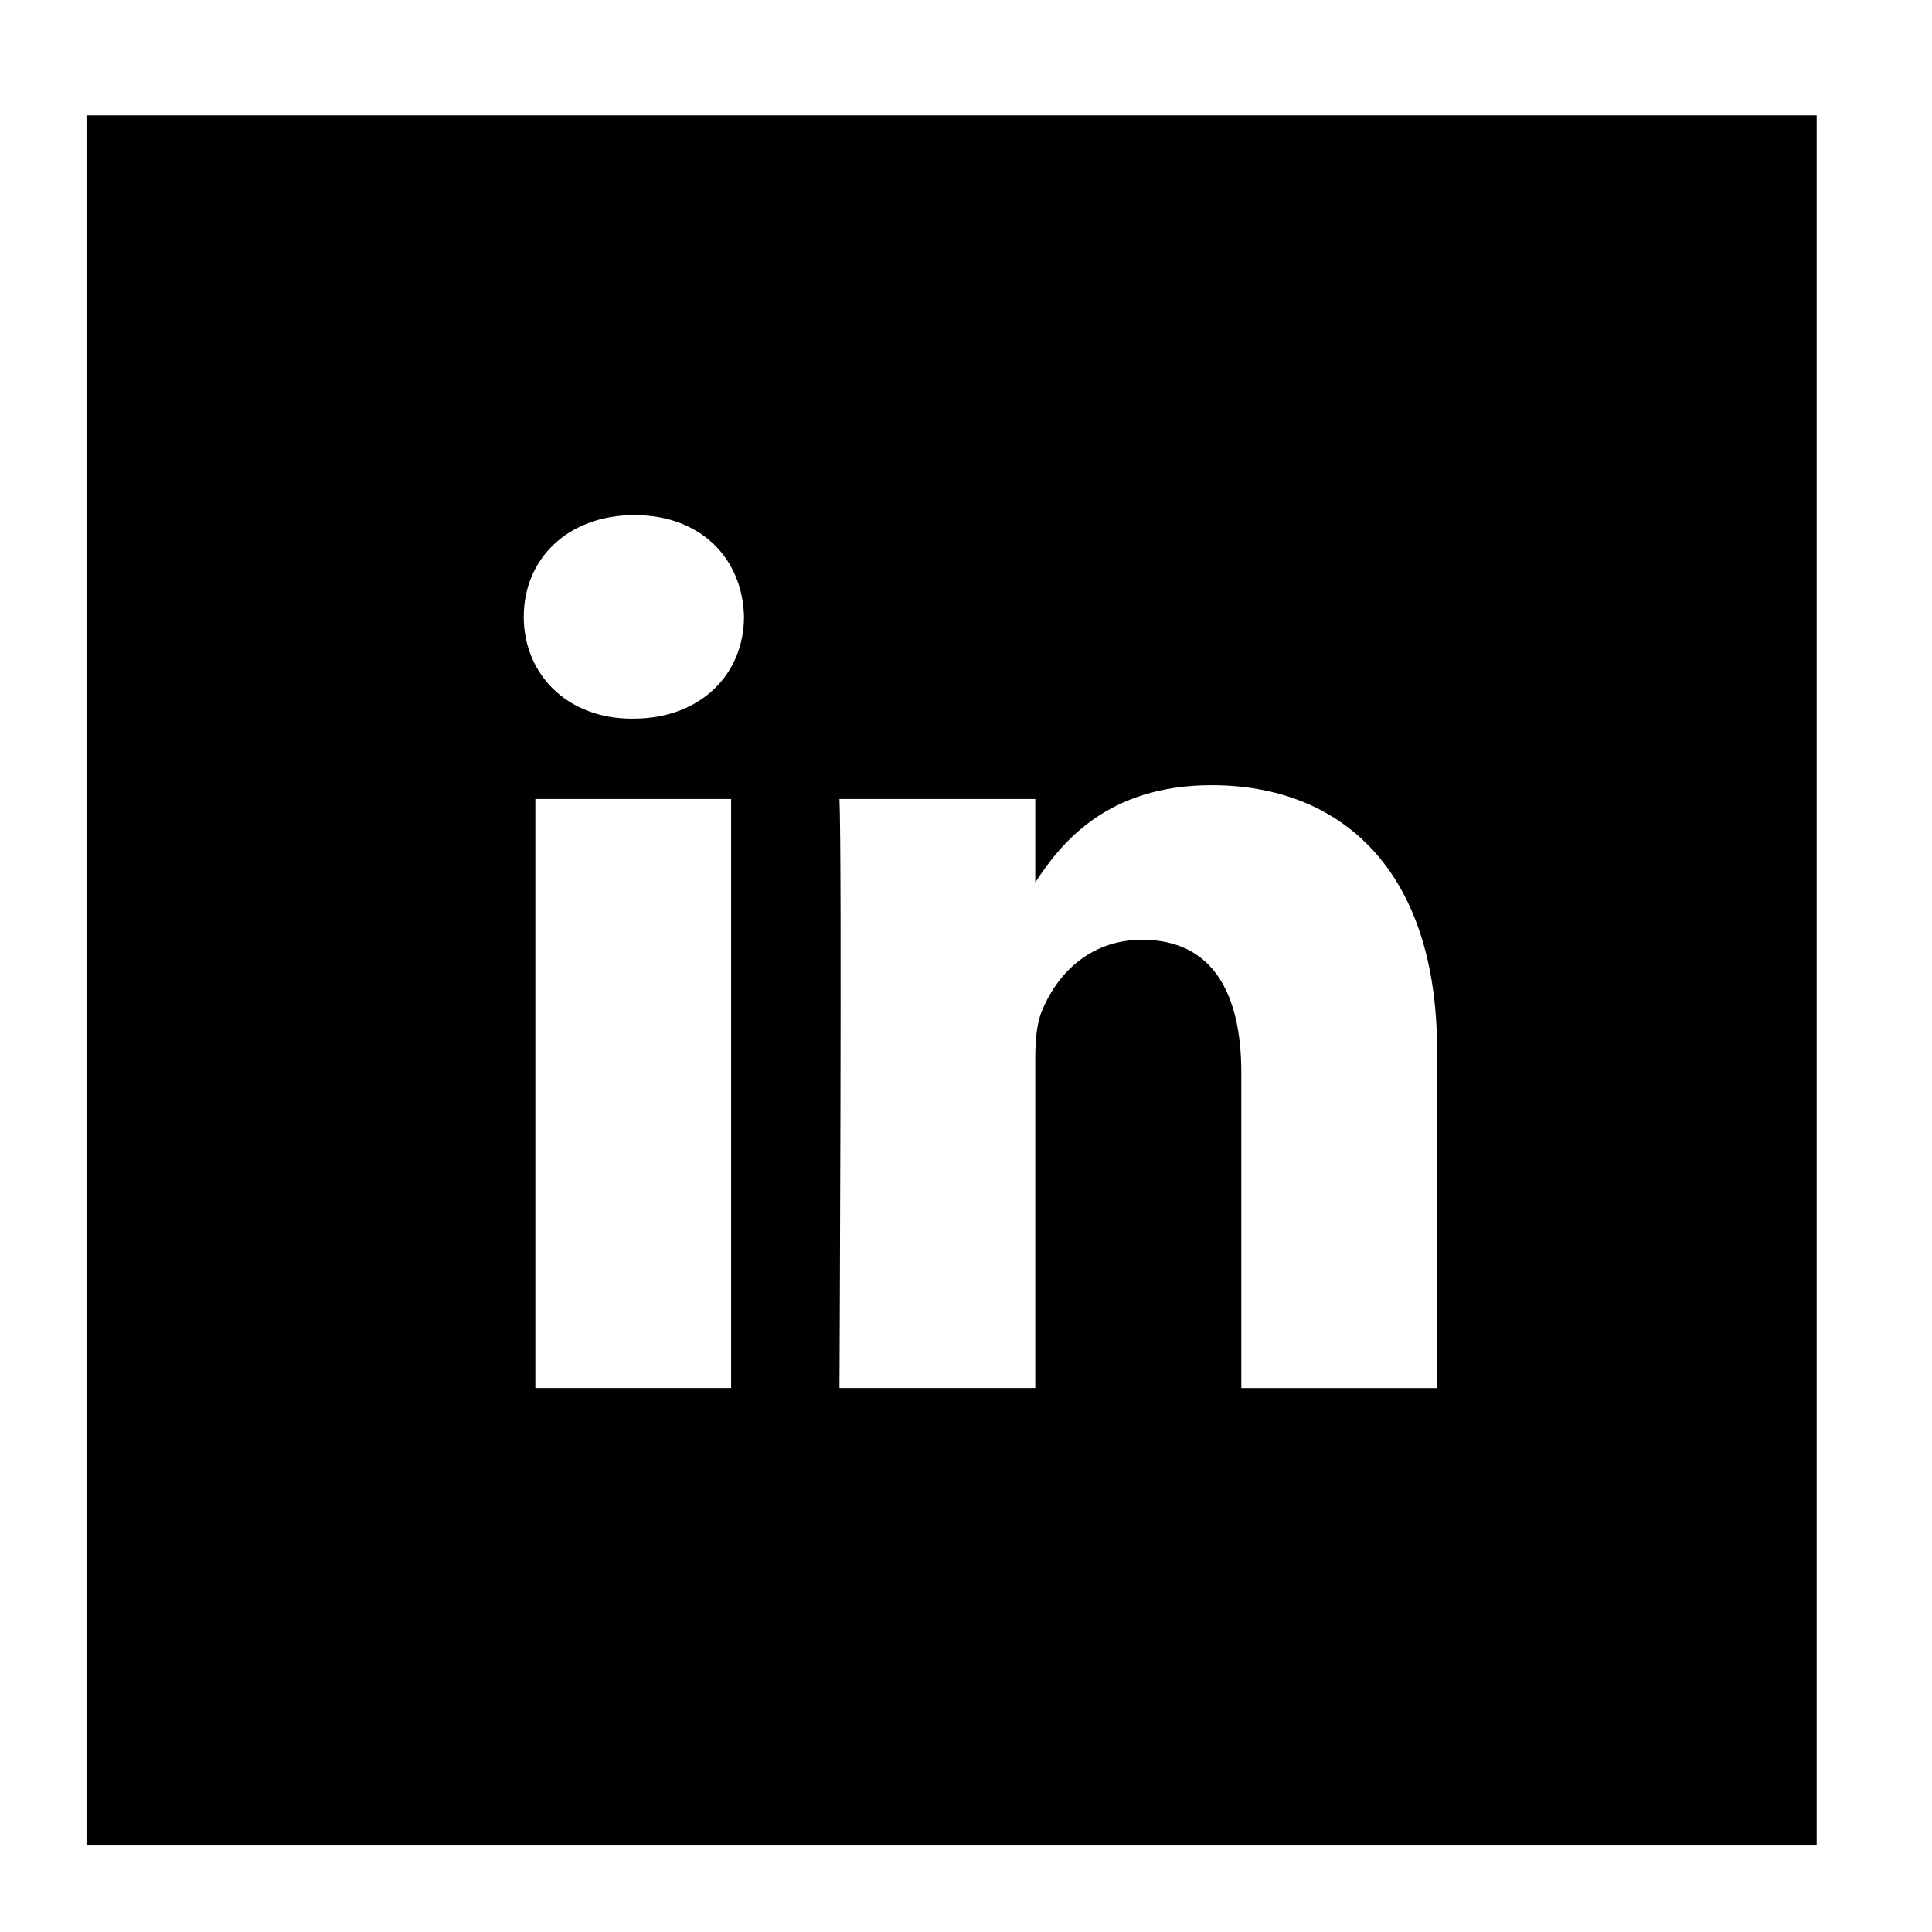
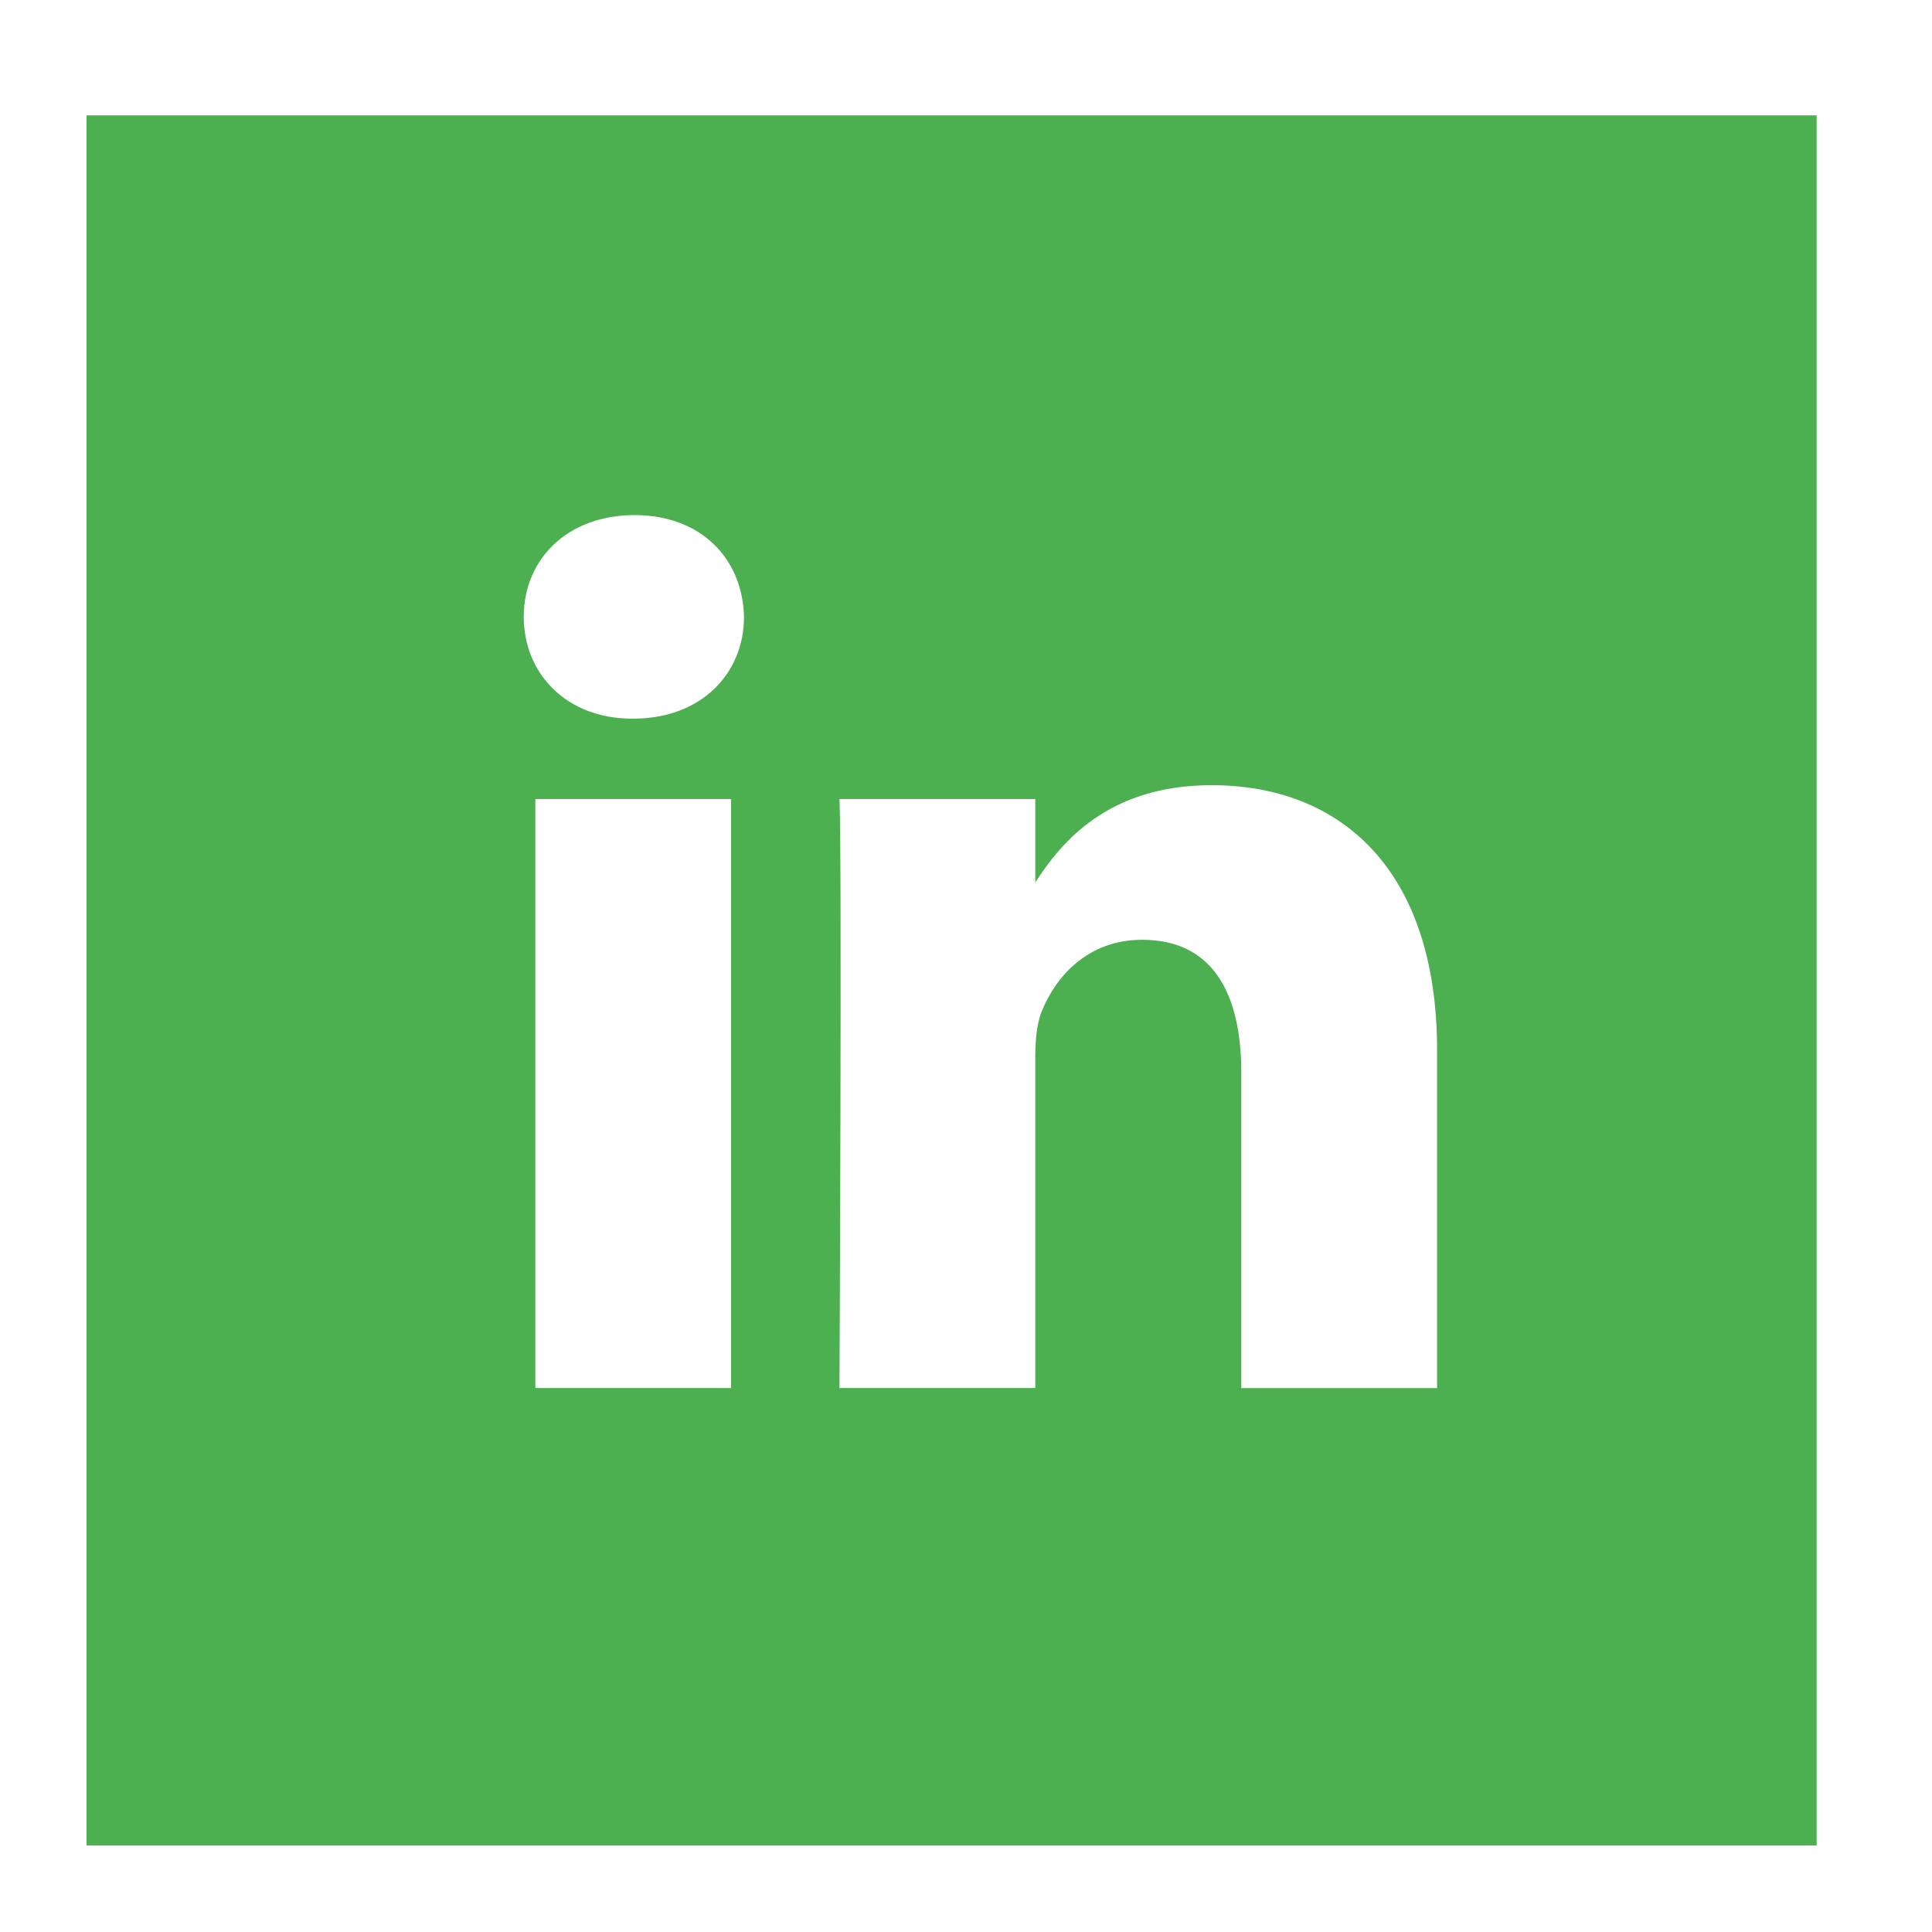
<svg xmlns="http://www.w3.org/2000/svg" height="67px" id="Layer_1" style="enable-background:new 0 0 67 67;" version="1.1" viewBox="0 0 67 67" width="67px" xml:space="preserve">
-   <path d="M49.837,48.137V36.425c0-6.275-3.35-9.195-7.816-9.195  c-3.604,0-5.219,1.983-6.119,3.374V27.71h-6.79c0.09,1.917,0,20.427,0,20.427h6.79V36.729c0-0.609,0.044-1.219,0.224-1.655  c0.49-1.22,1.607-2.483,3.482-2.483c2.458,0,3.44,1.873,3.44,4.618v10.929H49.837z M21.959,24.922c2.367,0,3.842-1.57,3.842-3.531  c-0.044-2.003-1.475-3.528-3.797-3.528s-3.841,1.524-3.841,3.528c0,1.961,1.474,3.531,3.753,3.531H21.959z M25.354,48.137V27.71  h-6.789v20.427H25.354z M3,4h60v60H3V4z" style="fill-rule:evenodd;clip-rule:evenodd;fill:#010101;" />
+   <path d="M49.837,48.137V36.425c0-6.275-3.35-9.195-7.816-9.195  c-3.604,0-5.219,1.983-6.119,3.374V27.71h-6.79c0.09,1.917,0,20.427,0,20.427h6.79V36.729c0-0.609,0.044-1.219,0.224-1.655  c0.49-1.22,1.607-2.483,3.482-2.483c2.458,0,3.44,1.873,3.44,4.618v10.929H49.837z M21.959,24.922c2.367,0,3.842-1.57,3.842-3.531  c-0.044-2.003-1.475-3.528-3.797-3.528s-3.841,1.524-3.841,3.528c0,1.961,1.474,3.531,3.753,3.531H21.959z M25.354,48.137V27.71  h-6.789v20.427H25.354z M3,4h60v60H3V4z" style="fill-rule:evenodd;clip-rule:evenodd;fill:#4CAF50;" />
</svg>
